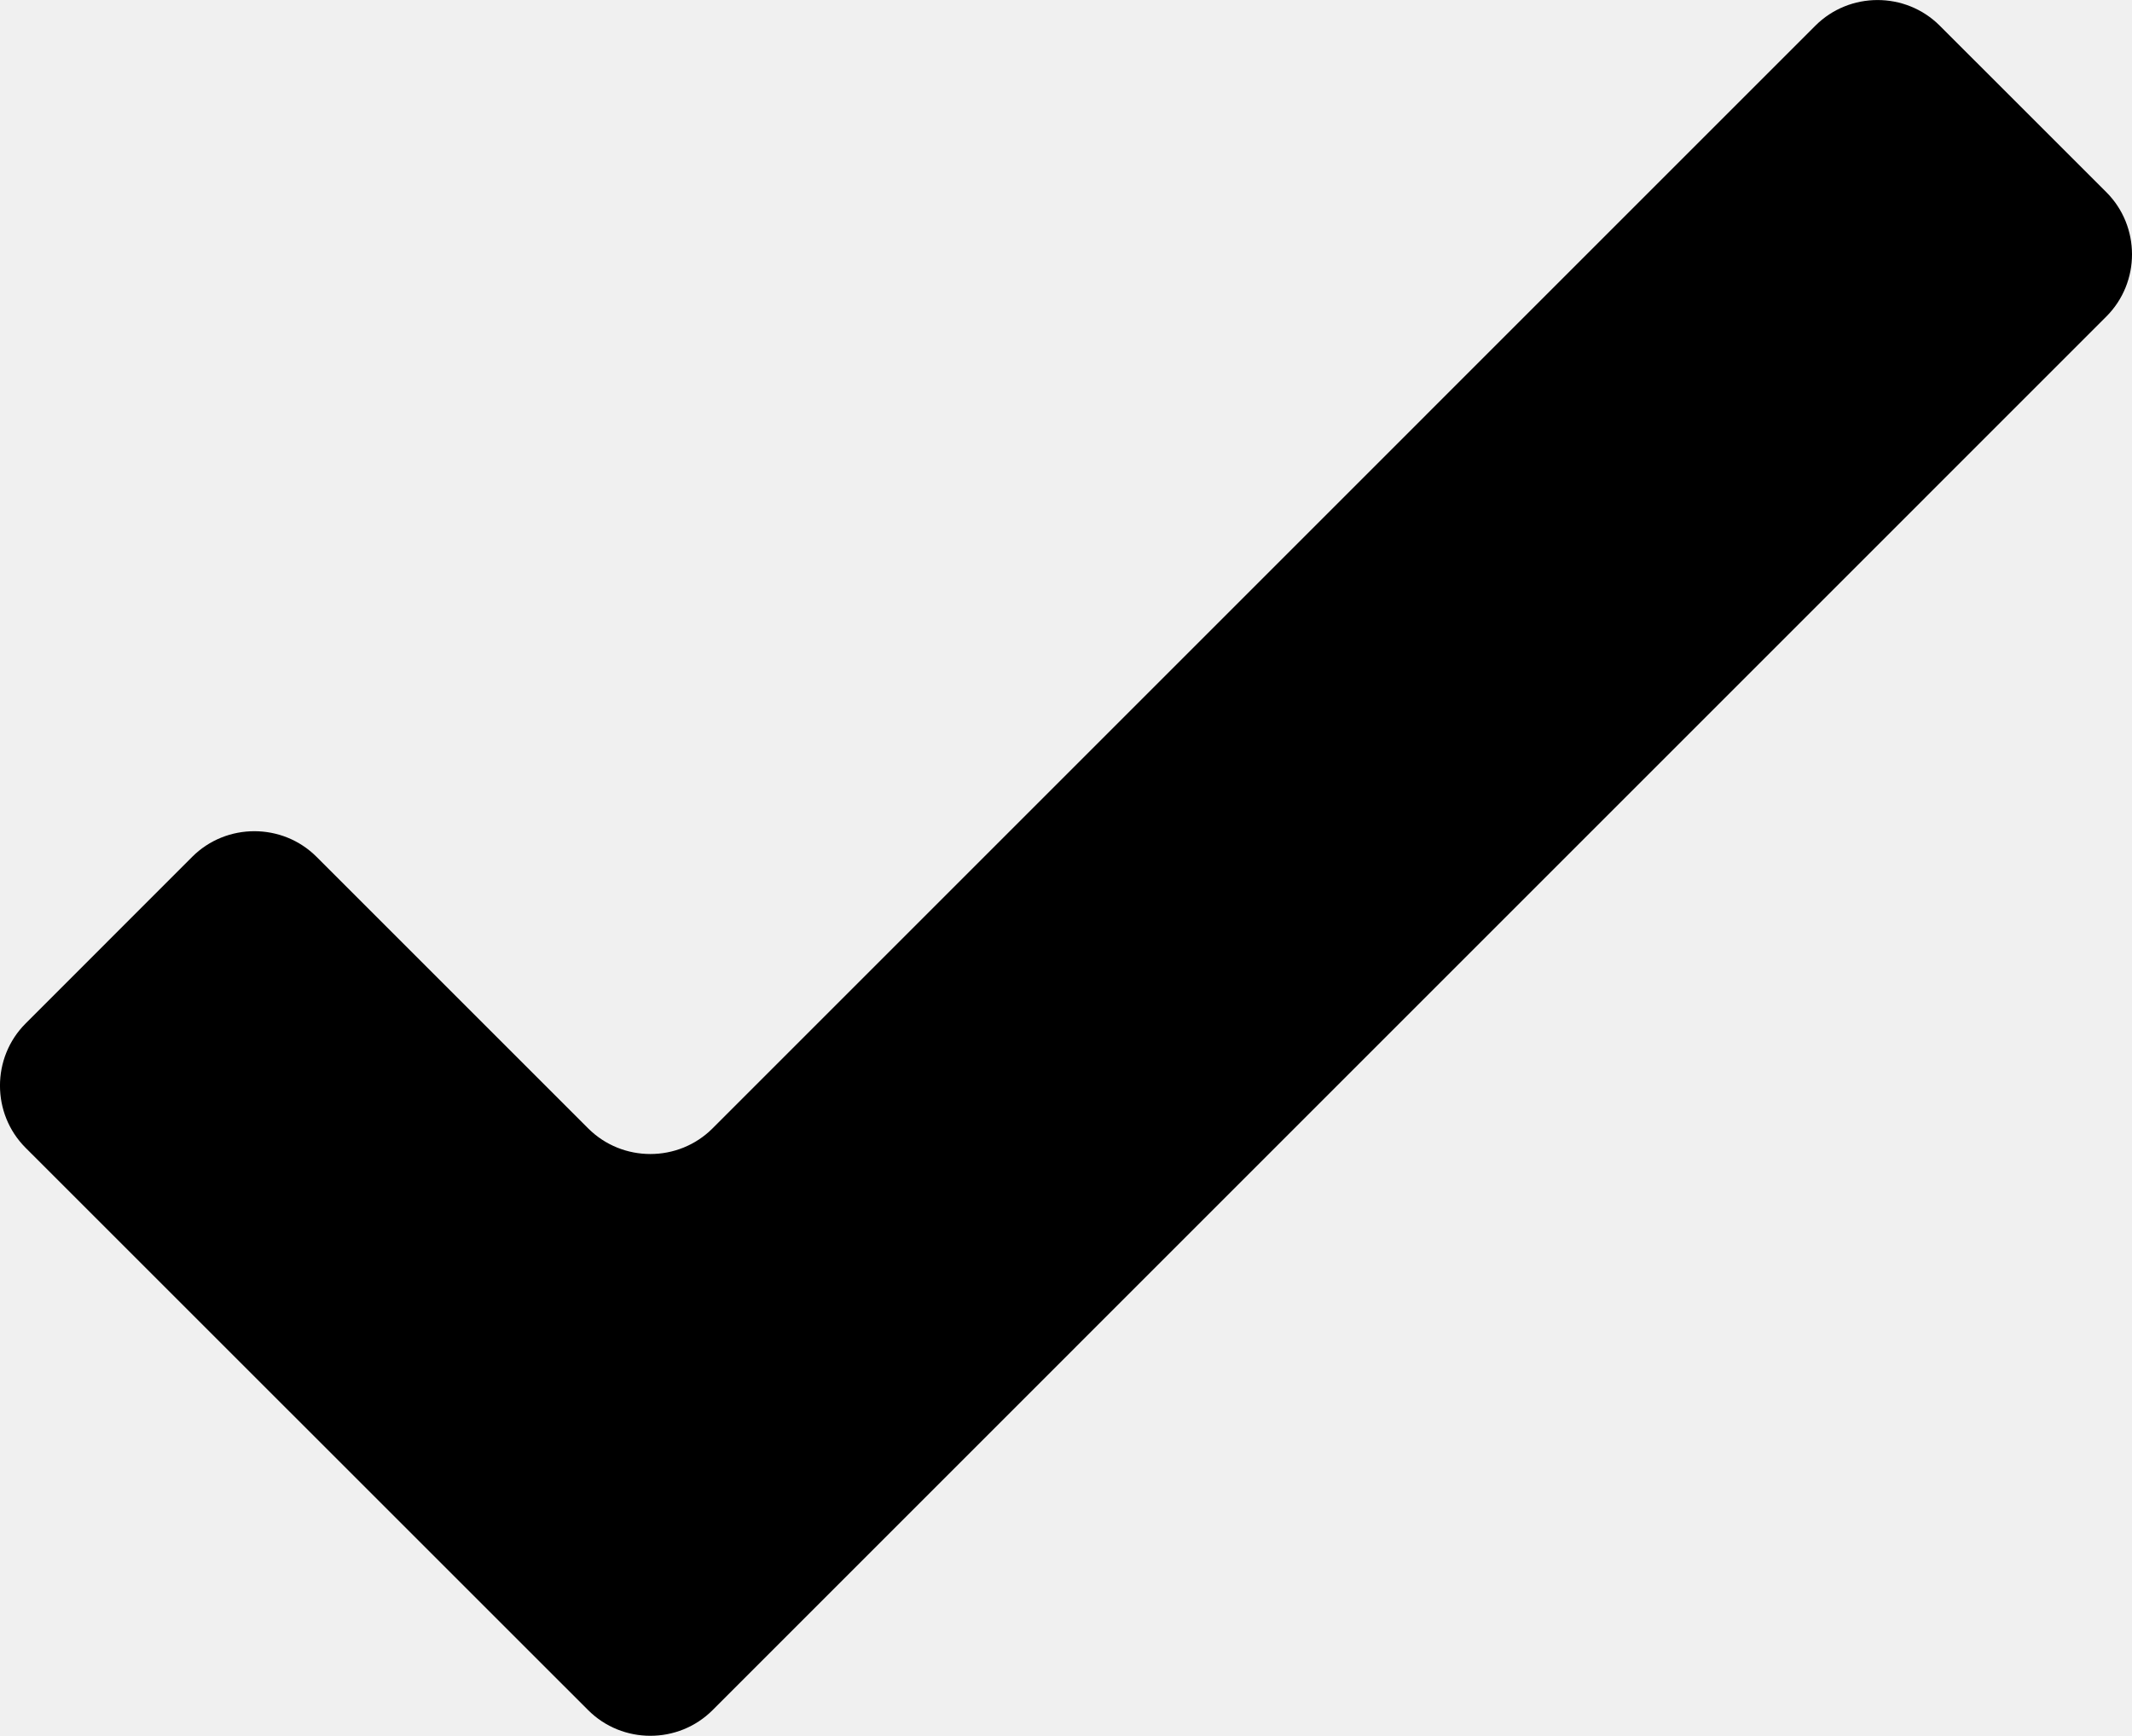
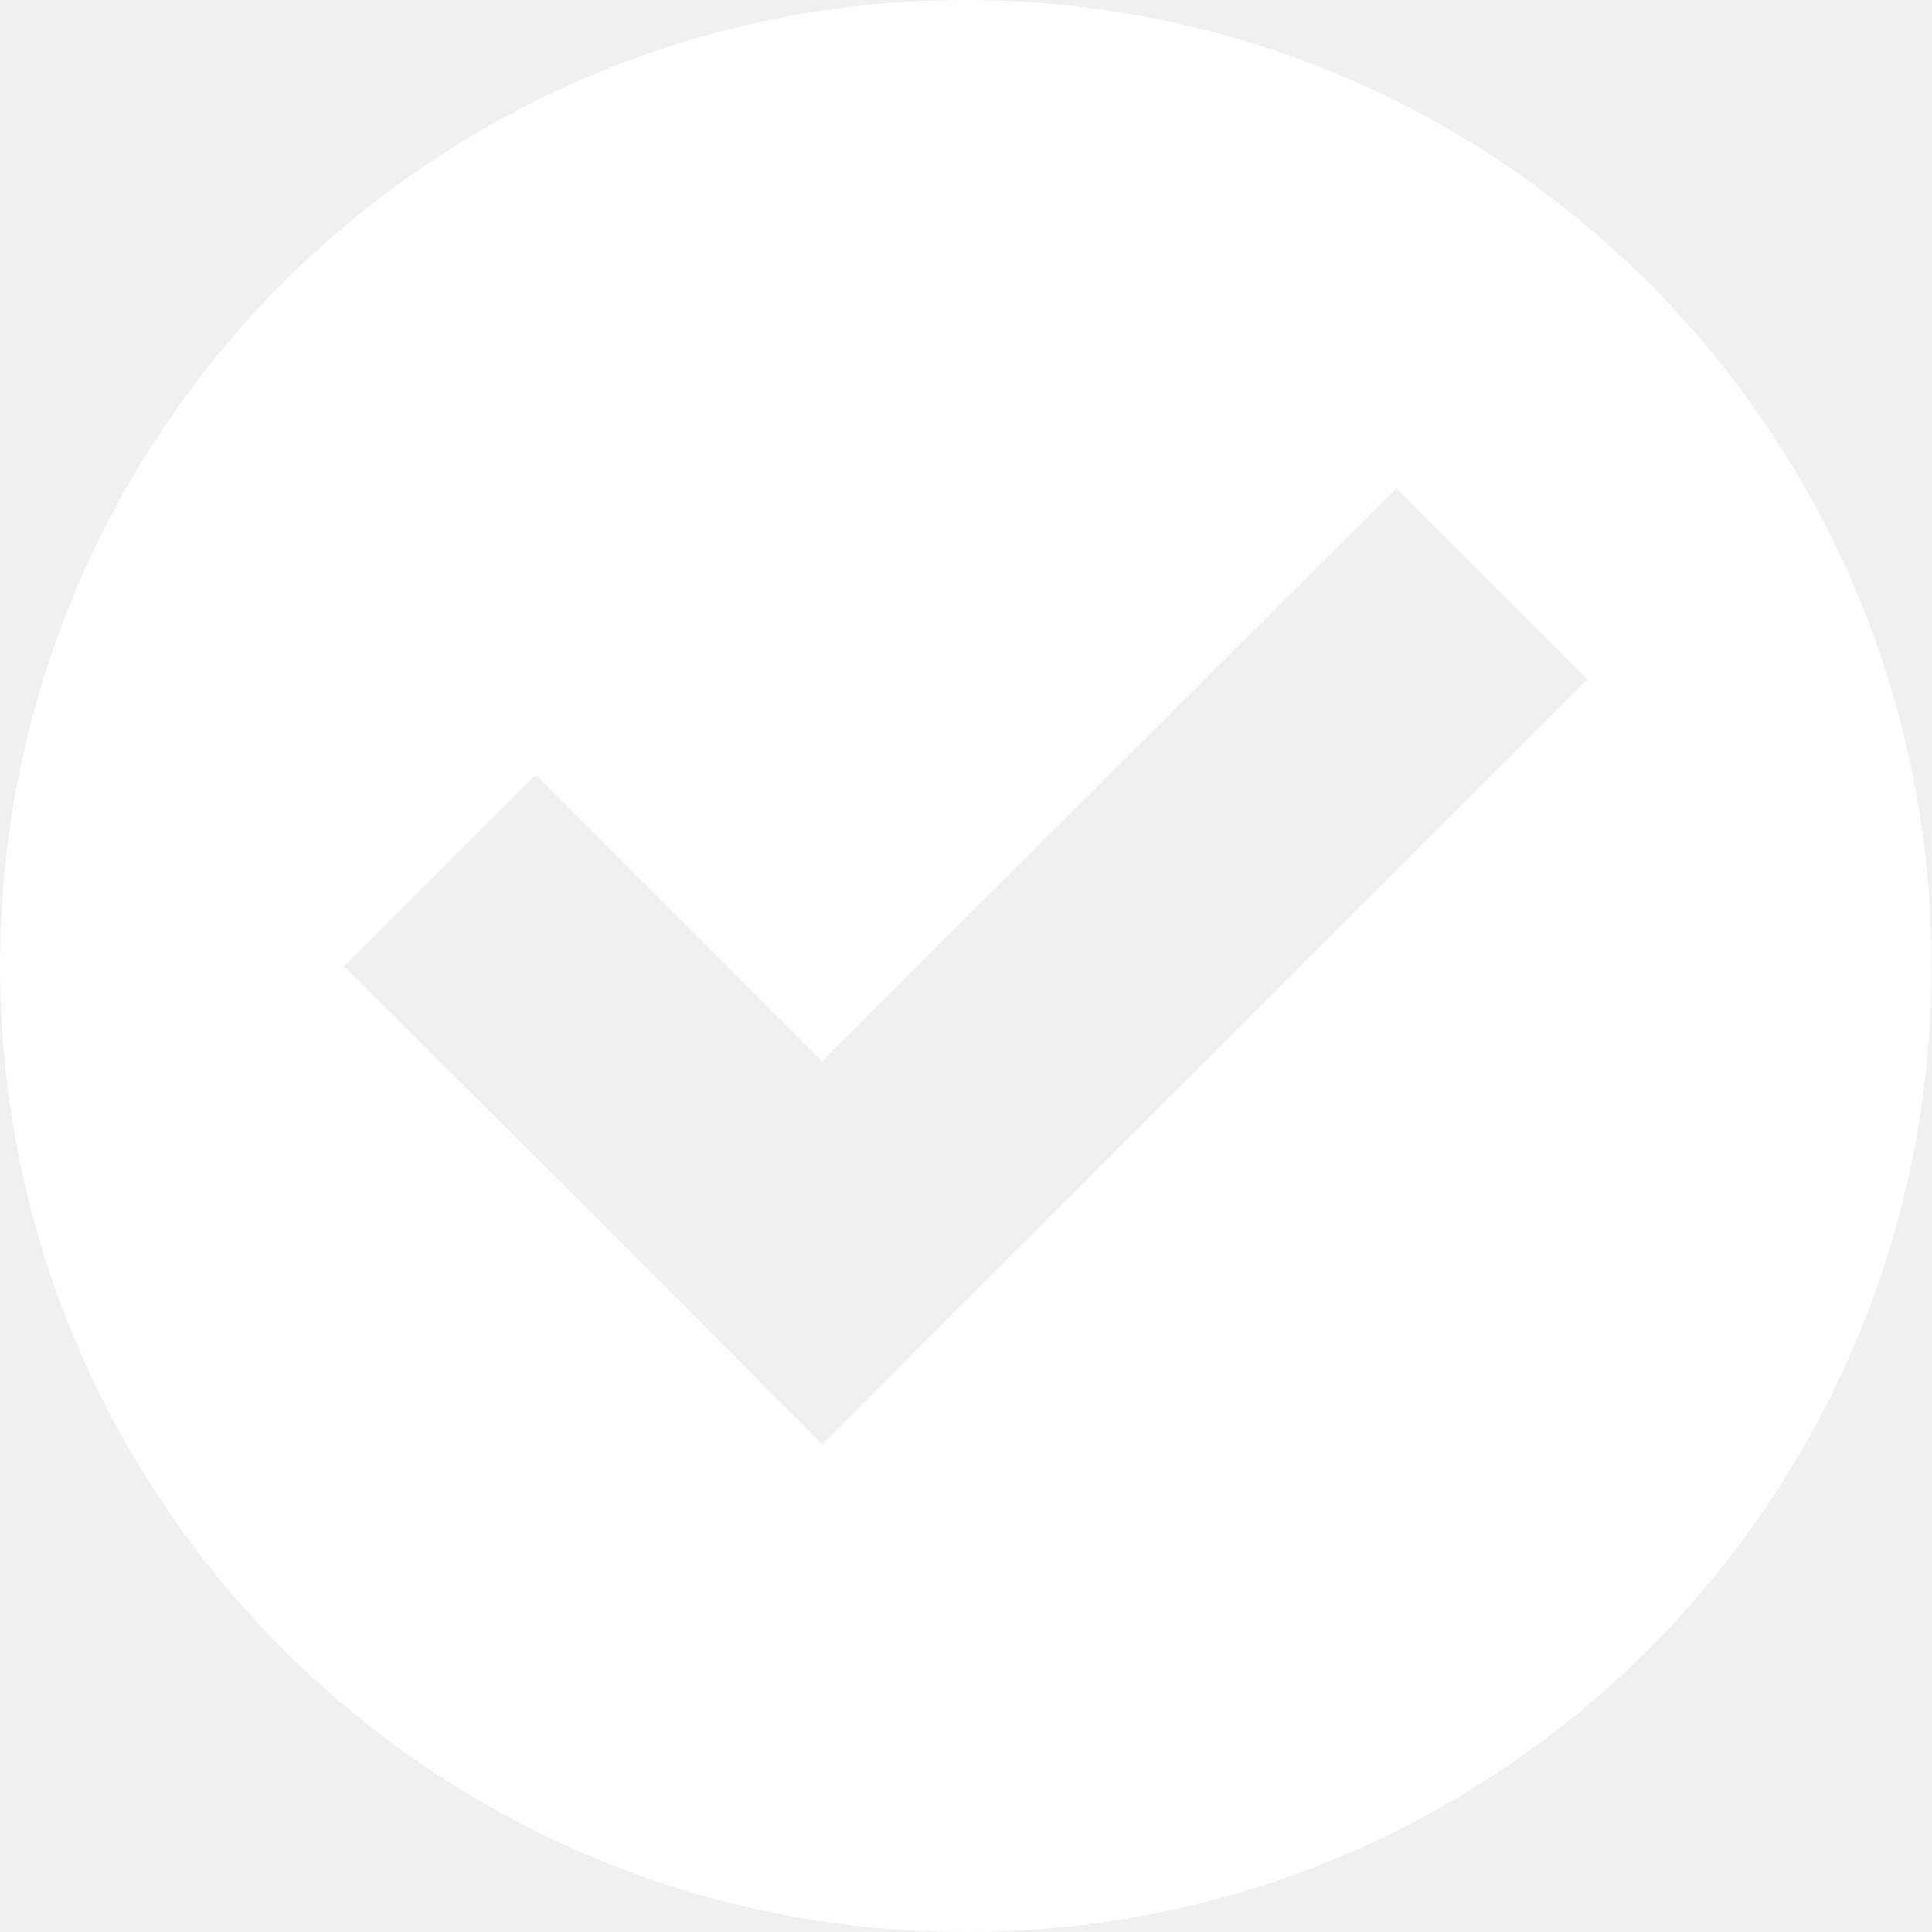
- <svg xmlns="http://www.w3.org/2000/svg" version="1.1" id="Layer_1" x="0px" y="0px" width="70.935px" height="57.762px" viewBox="15.829 5.563 70.935 57.762" enable-background="new 15.829 5.563 70.935 57.762" xml:space="preserve">
-   <path d="M80.367,6.417c-1.137-1.137-3-1.137-4.137,0L39.536,43.113c-1.137,1.137-3,1.137-4.137,0l-9.038-9.037  c-1.137-1.137-3-1.137-4.137,0l-5.543,5.546c-1.137,1.137-1.137,3,0,4.137l18.718,18.714c1.137,1.137,3,1.137,4.137,0L85.91,16.096  c1.139-1.138,1.139-3,0-4.138L80.367,6.417z" />
+ <svg xmlns="http://www.w3.org/2000/svg" version="1.1" id="Layer_1" x="0px" y="0px" width="74.075px" height="74.09px" viewBox="14.259 -2.593 74.075 74.09" enable-background="new 14.259 -2.593 74.075 74.09" xml:space="preserve">
+   <path fill="#FFFFFF" d="M52.361-2.577C31.914-3.165,14.862,12.932,14.275,33.38c-0.01,0.359-0.016,0.72-0.016,1.08  c0,20.454,16.582,37.037,37.038,37.037c20.454,0,37.037-16.583,37.037-37.037C88.342,14.413,72.398-2.001,52.361-2.577z   M67.801,16.126l7.338,7.338L53.125,45.455l-7.337,7.338l-7.315-7.338L27.453,34.46l7.338-7.338l10.996,10.995L67.801,16.126z" />
</svg>
